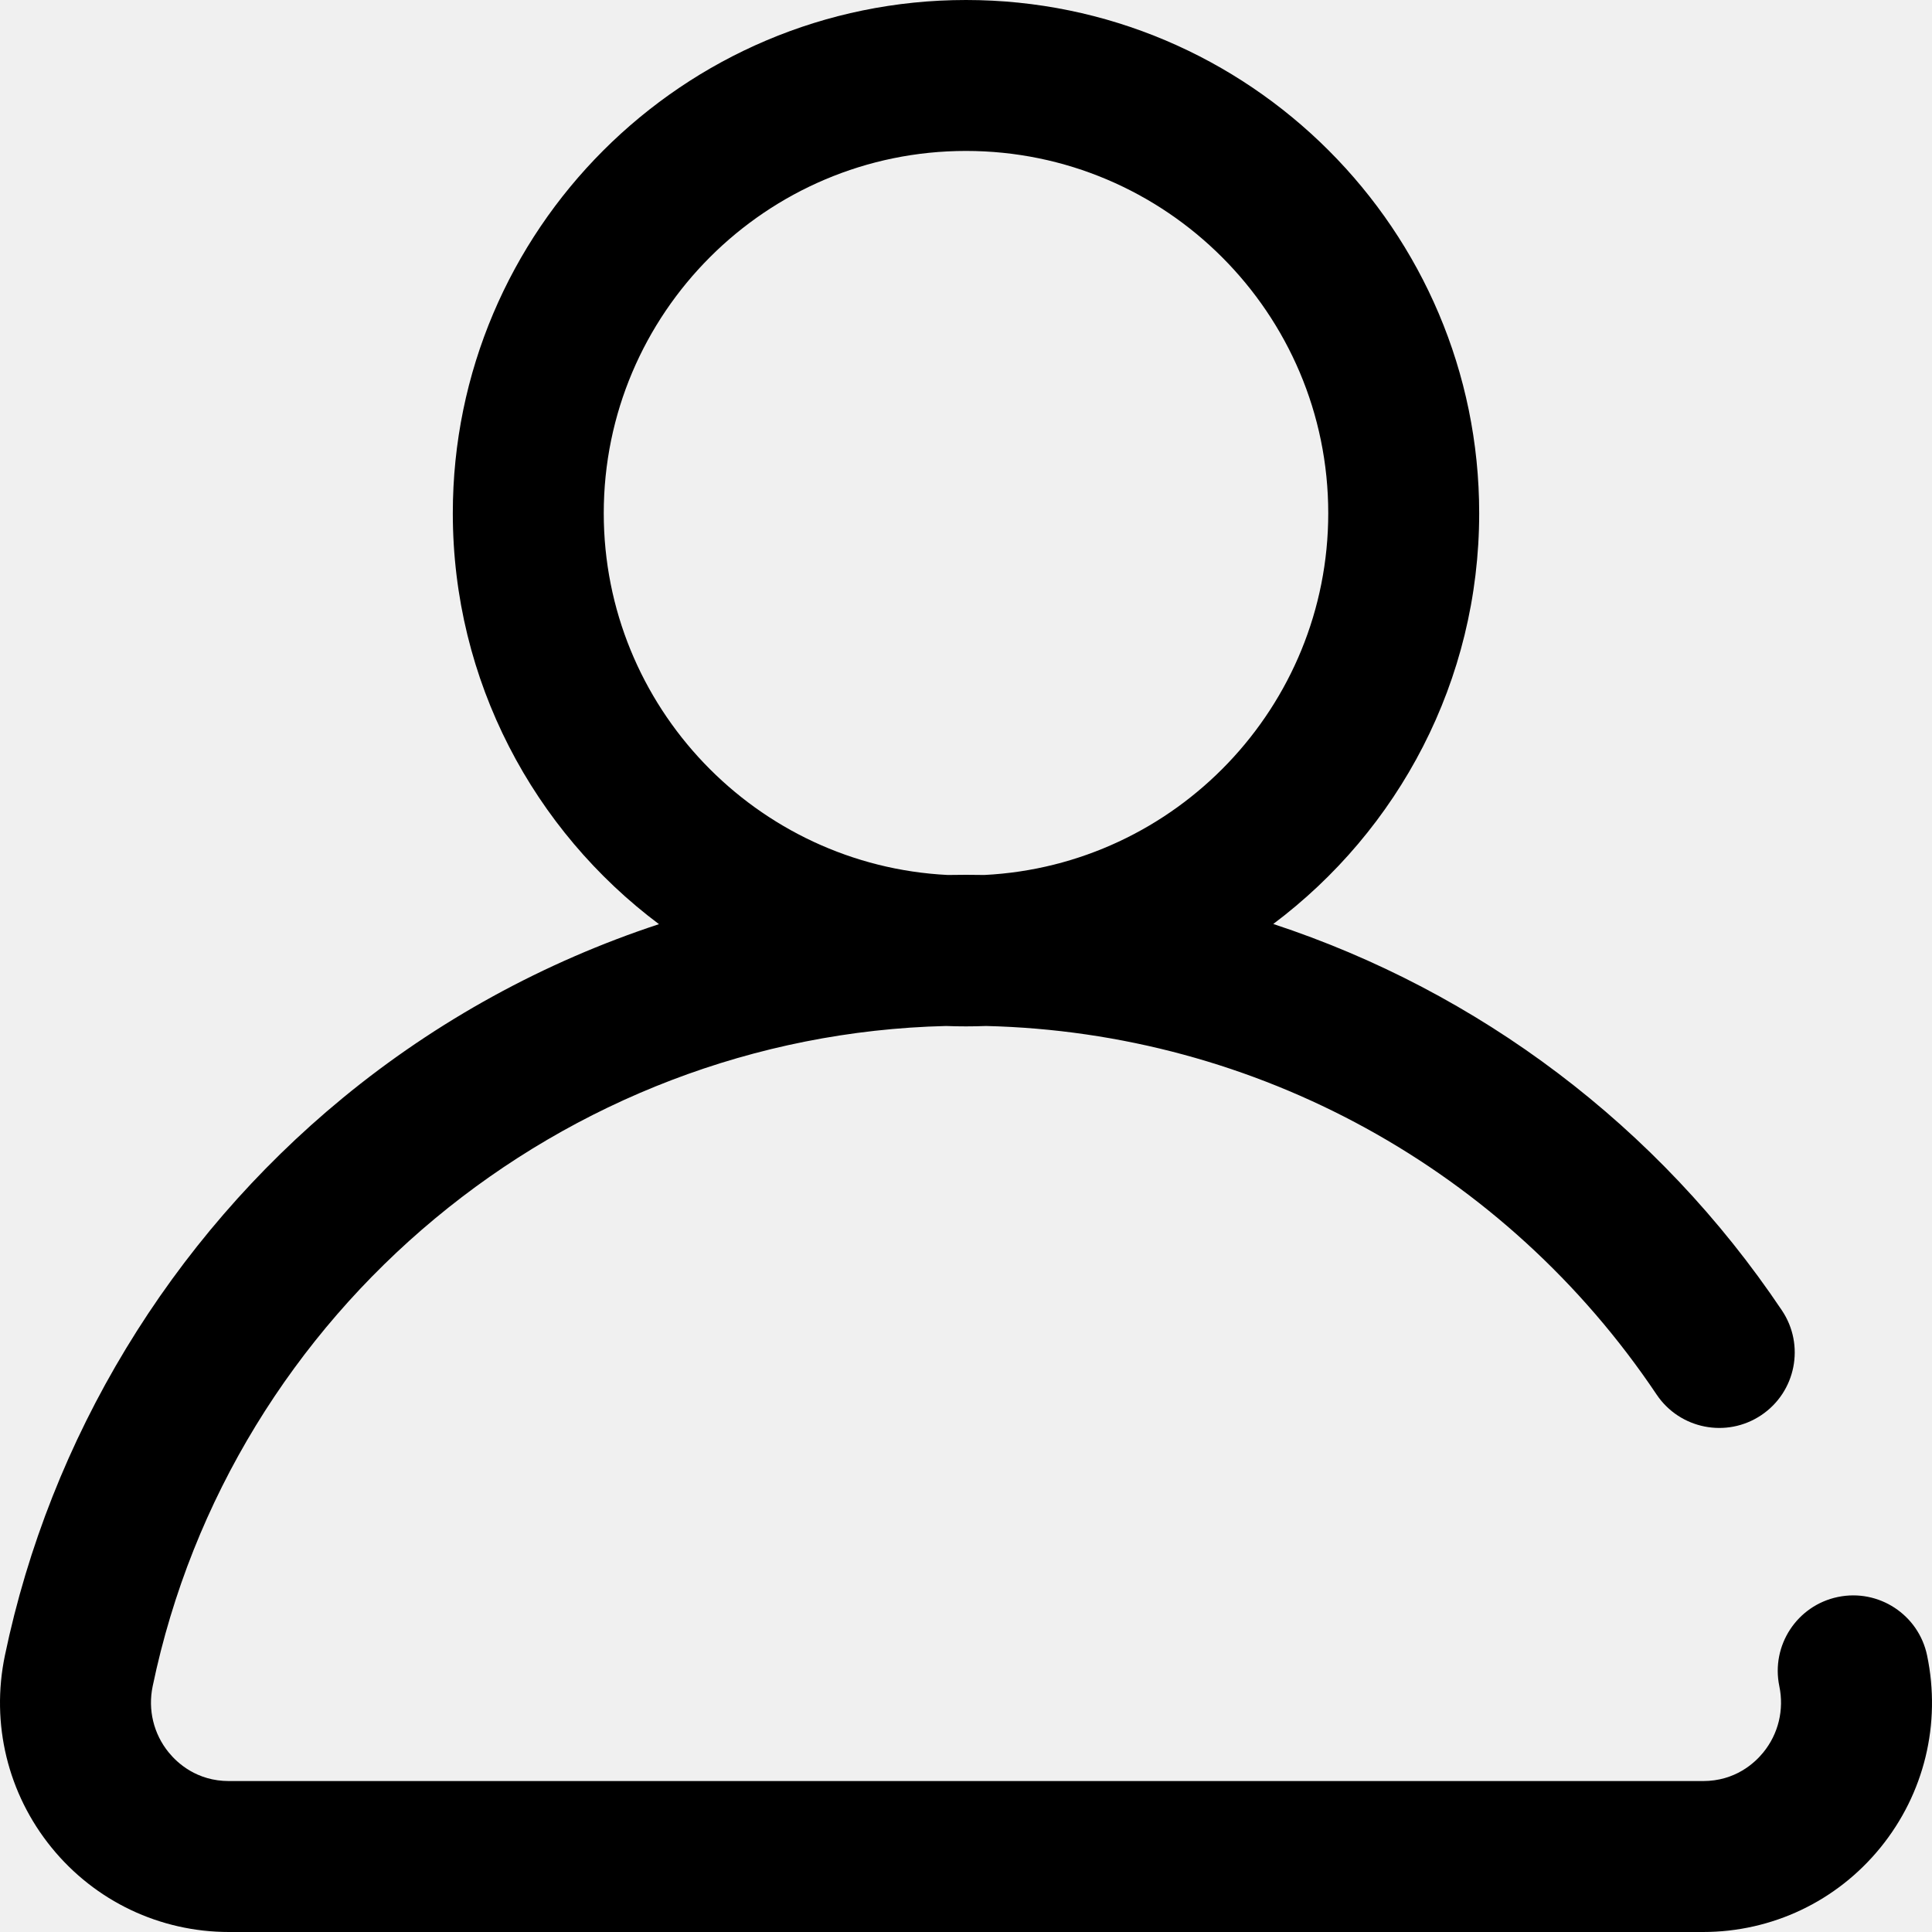
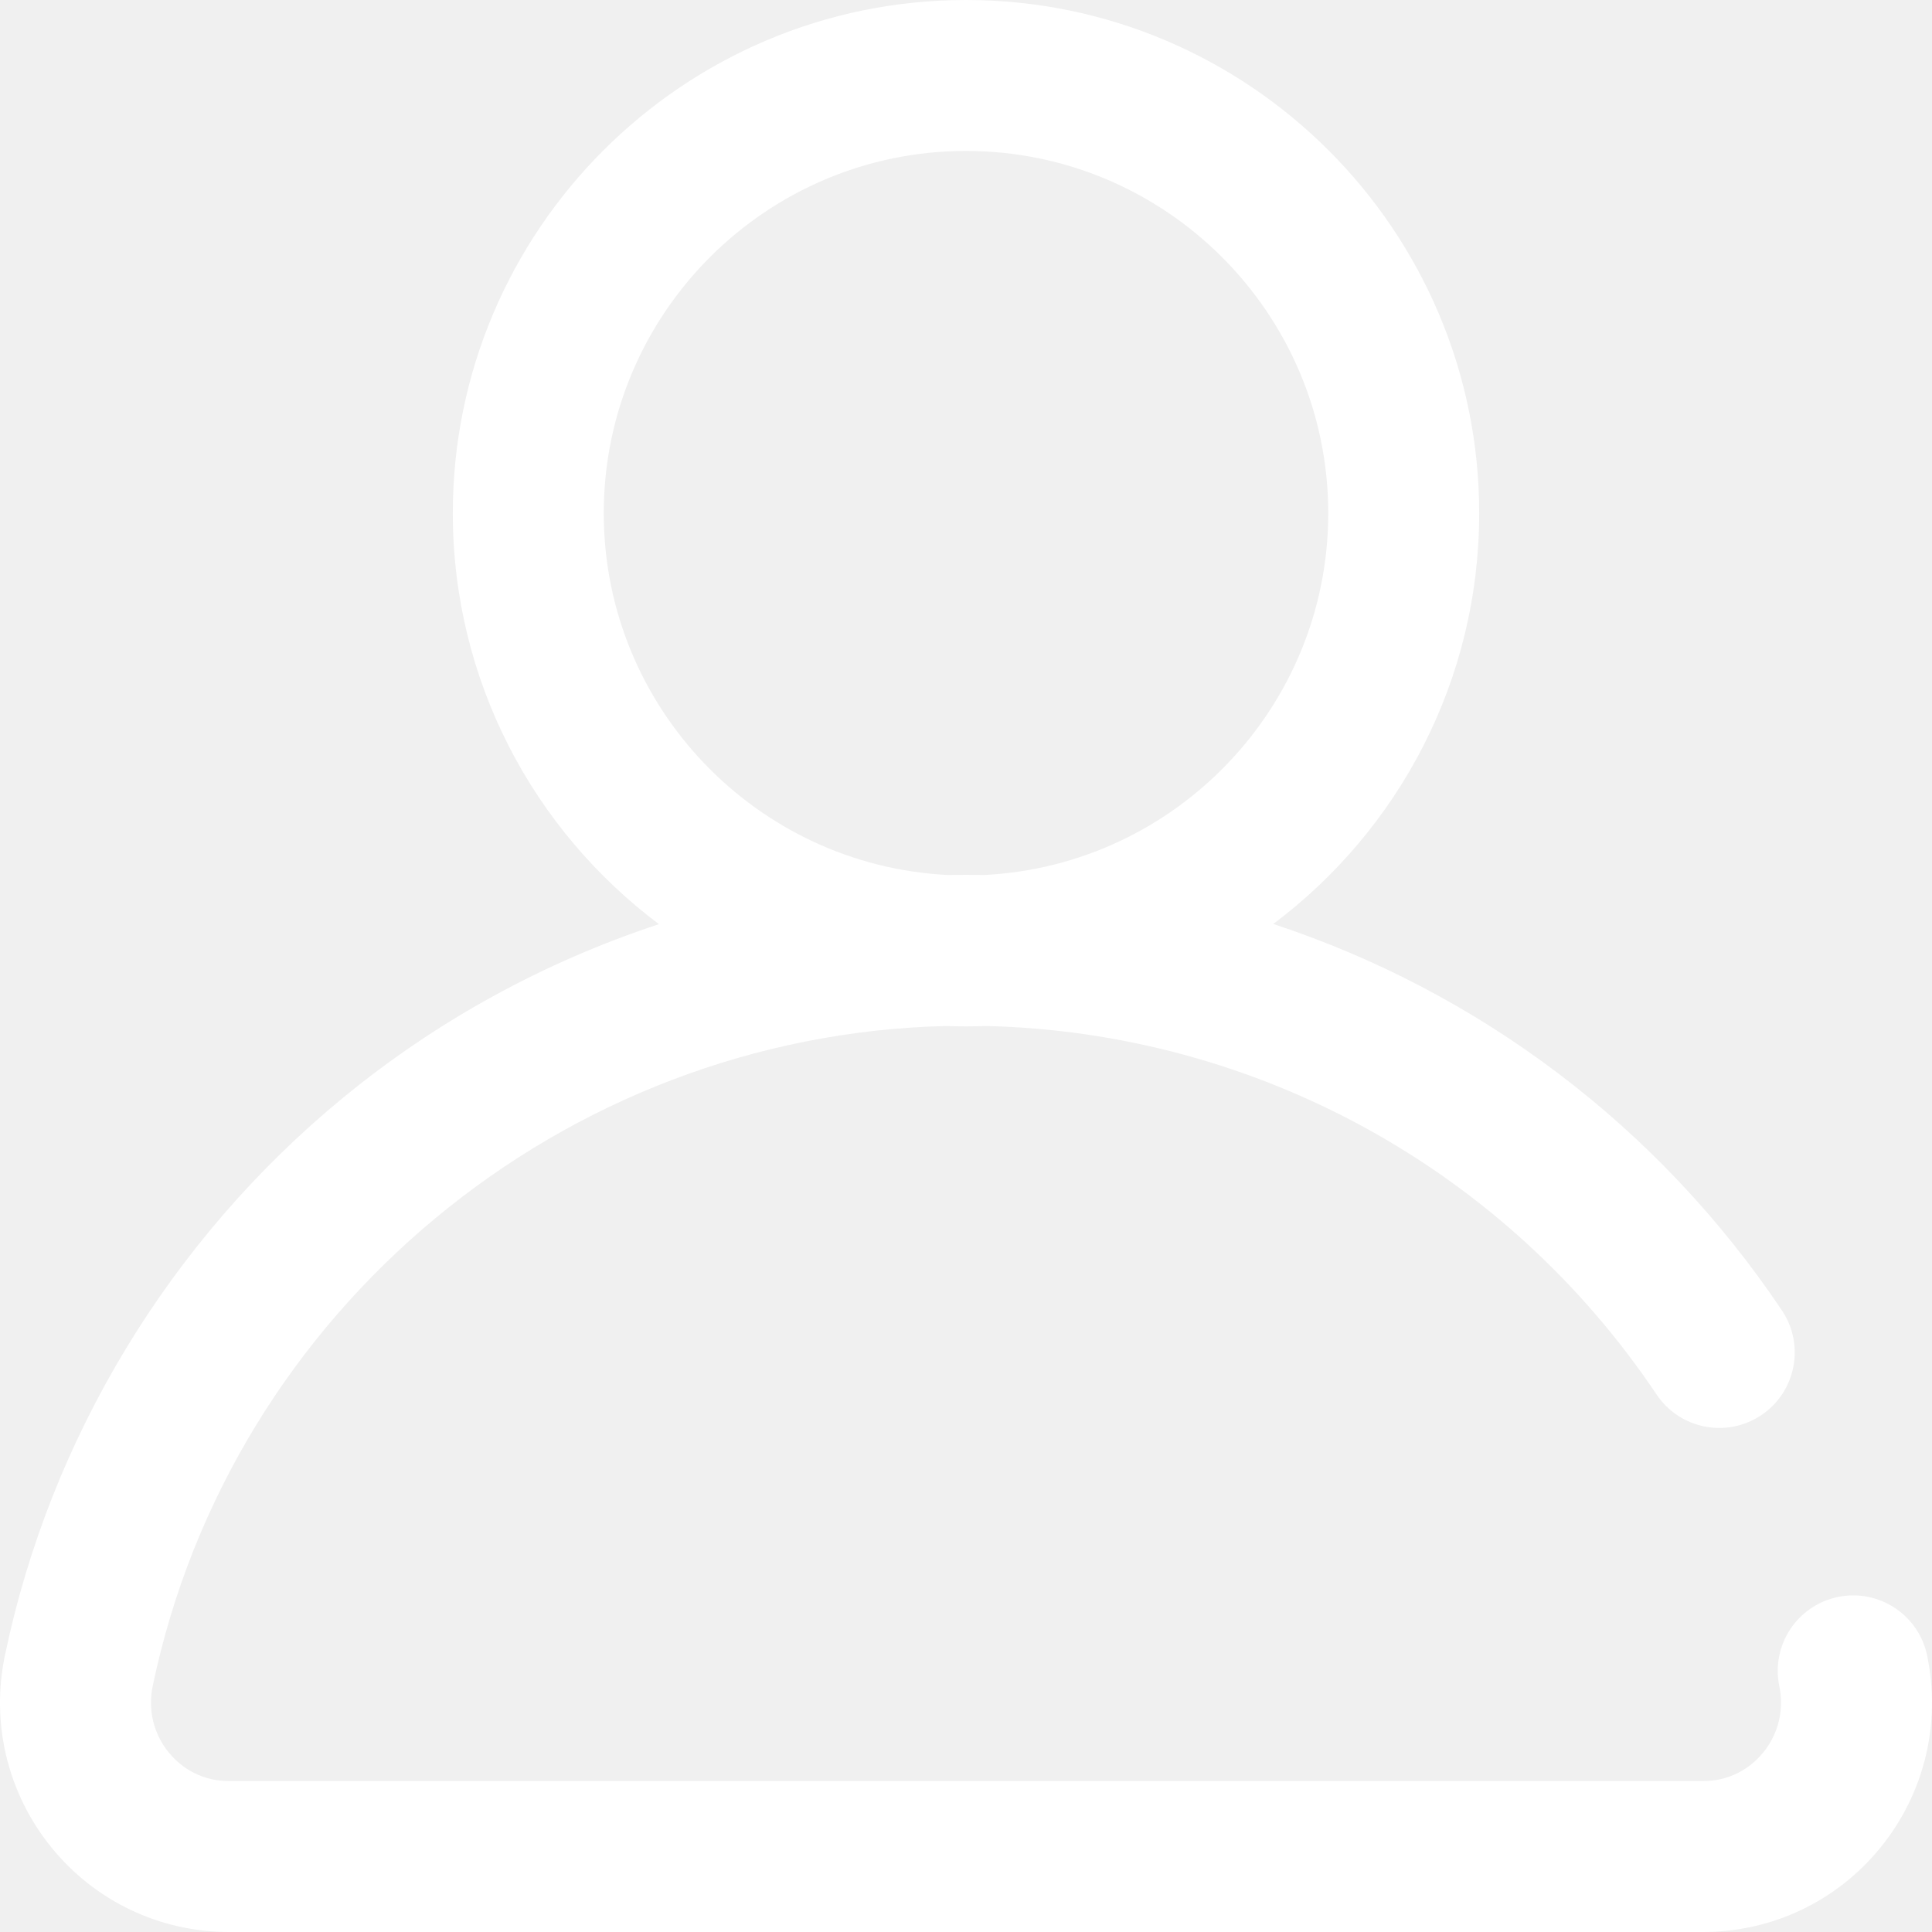
- <svg xmlns="http://www.w3.org/2000/svg" version="1.1" id="Capa_1" x="0px" y="0px" viewBox="0 0 512 512" style="enable-background:new 0 0 512 512;" xml:space="preserve">
+ <svg xmlns="http://www.w3.org/2000/svg" fill="#FFFFFF" version="1.1" id="Capa_1" x="0px" y="0px" viewBox="0 0 512 512" style="enable-background:new 0 0 512 512;" xml:space="preserve">
  <g>
    <g>
      <path d="M510.702,438.722c-2.251-10.813-12.84-17.754-23.657-15.503c-10.814,2.251-17.755,12.843-15.503,23.656    c1.297,6.229-0.248,12.613-4.236,17.519c-2.31,2.841-7.461,7.606-15.999,7.606H60.693c-8.538,0-13.689-4.766-15.999-7.606    c-3.989-4.905-5.533-11.29-4.236-17.519c20.756-99.695,108.691-172.521,210.24-174.977c1.759,0.068,3.526,0.102,5.302,0.102    c1.782,0,3.556-0.035,5.322-0.103c71.532,1.716,137.648,37.947,177.687,97.66c6.151,9.175,18.574,11.625,27.75,5.474    c9.174-6.151,11.625-18.575,5.473-27.749c-32.817-48.944-80.47-84.534-134.804-102.417C370.538,220.036,392,180.477,392,136    C392,61.01,330.991,0,256,0S120,61.01,120,136c0,44.504,21.488,84.084,54.633,108.911c-30.368,9.998-58.863,25.555-83.803,46.069    c-45.732,37.617-77.529,90.086-89.532,147.742c-3.762,18.067,0.745,36.623,12.363,50.909C25.222,503.847,42.365,512,60.693,512    h390.613c18.329,0,35.472-8.153,47.032-22.369C509.958,475.345,514.464,456.789,510.702,438.722z M160,136    c0-52.935,43.065-96,96-96s96,43.065,96,96c0,51.305-40.455,93.339-91.141,95.878c-1.617-0.03-3.237-0.045-4.859-0.045    c-1.614,0-3.228,0.016-4.84,0.046C200.465,229.35,160,187.312,160,136z" />
    </g>
  </g>
  <g>
</g>
  <g>
</g>
  <g>
</g>
  <g>
</g>
  <g>
</g>
  <g>
</g>
  <g>
</g>
  <g>
</g>
  <g>
</g>
  <g>
</g>
  <g>
</g>
  <g>
</g>
  <g>
</g>
  <g>
</g>
  <g>
</g>
</svg>
